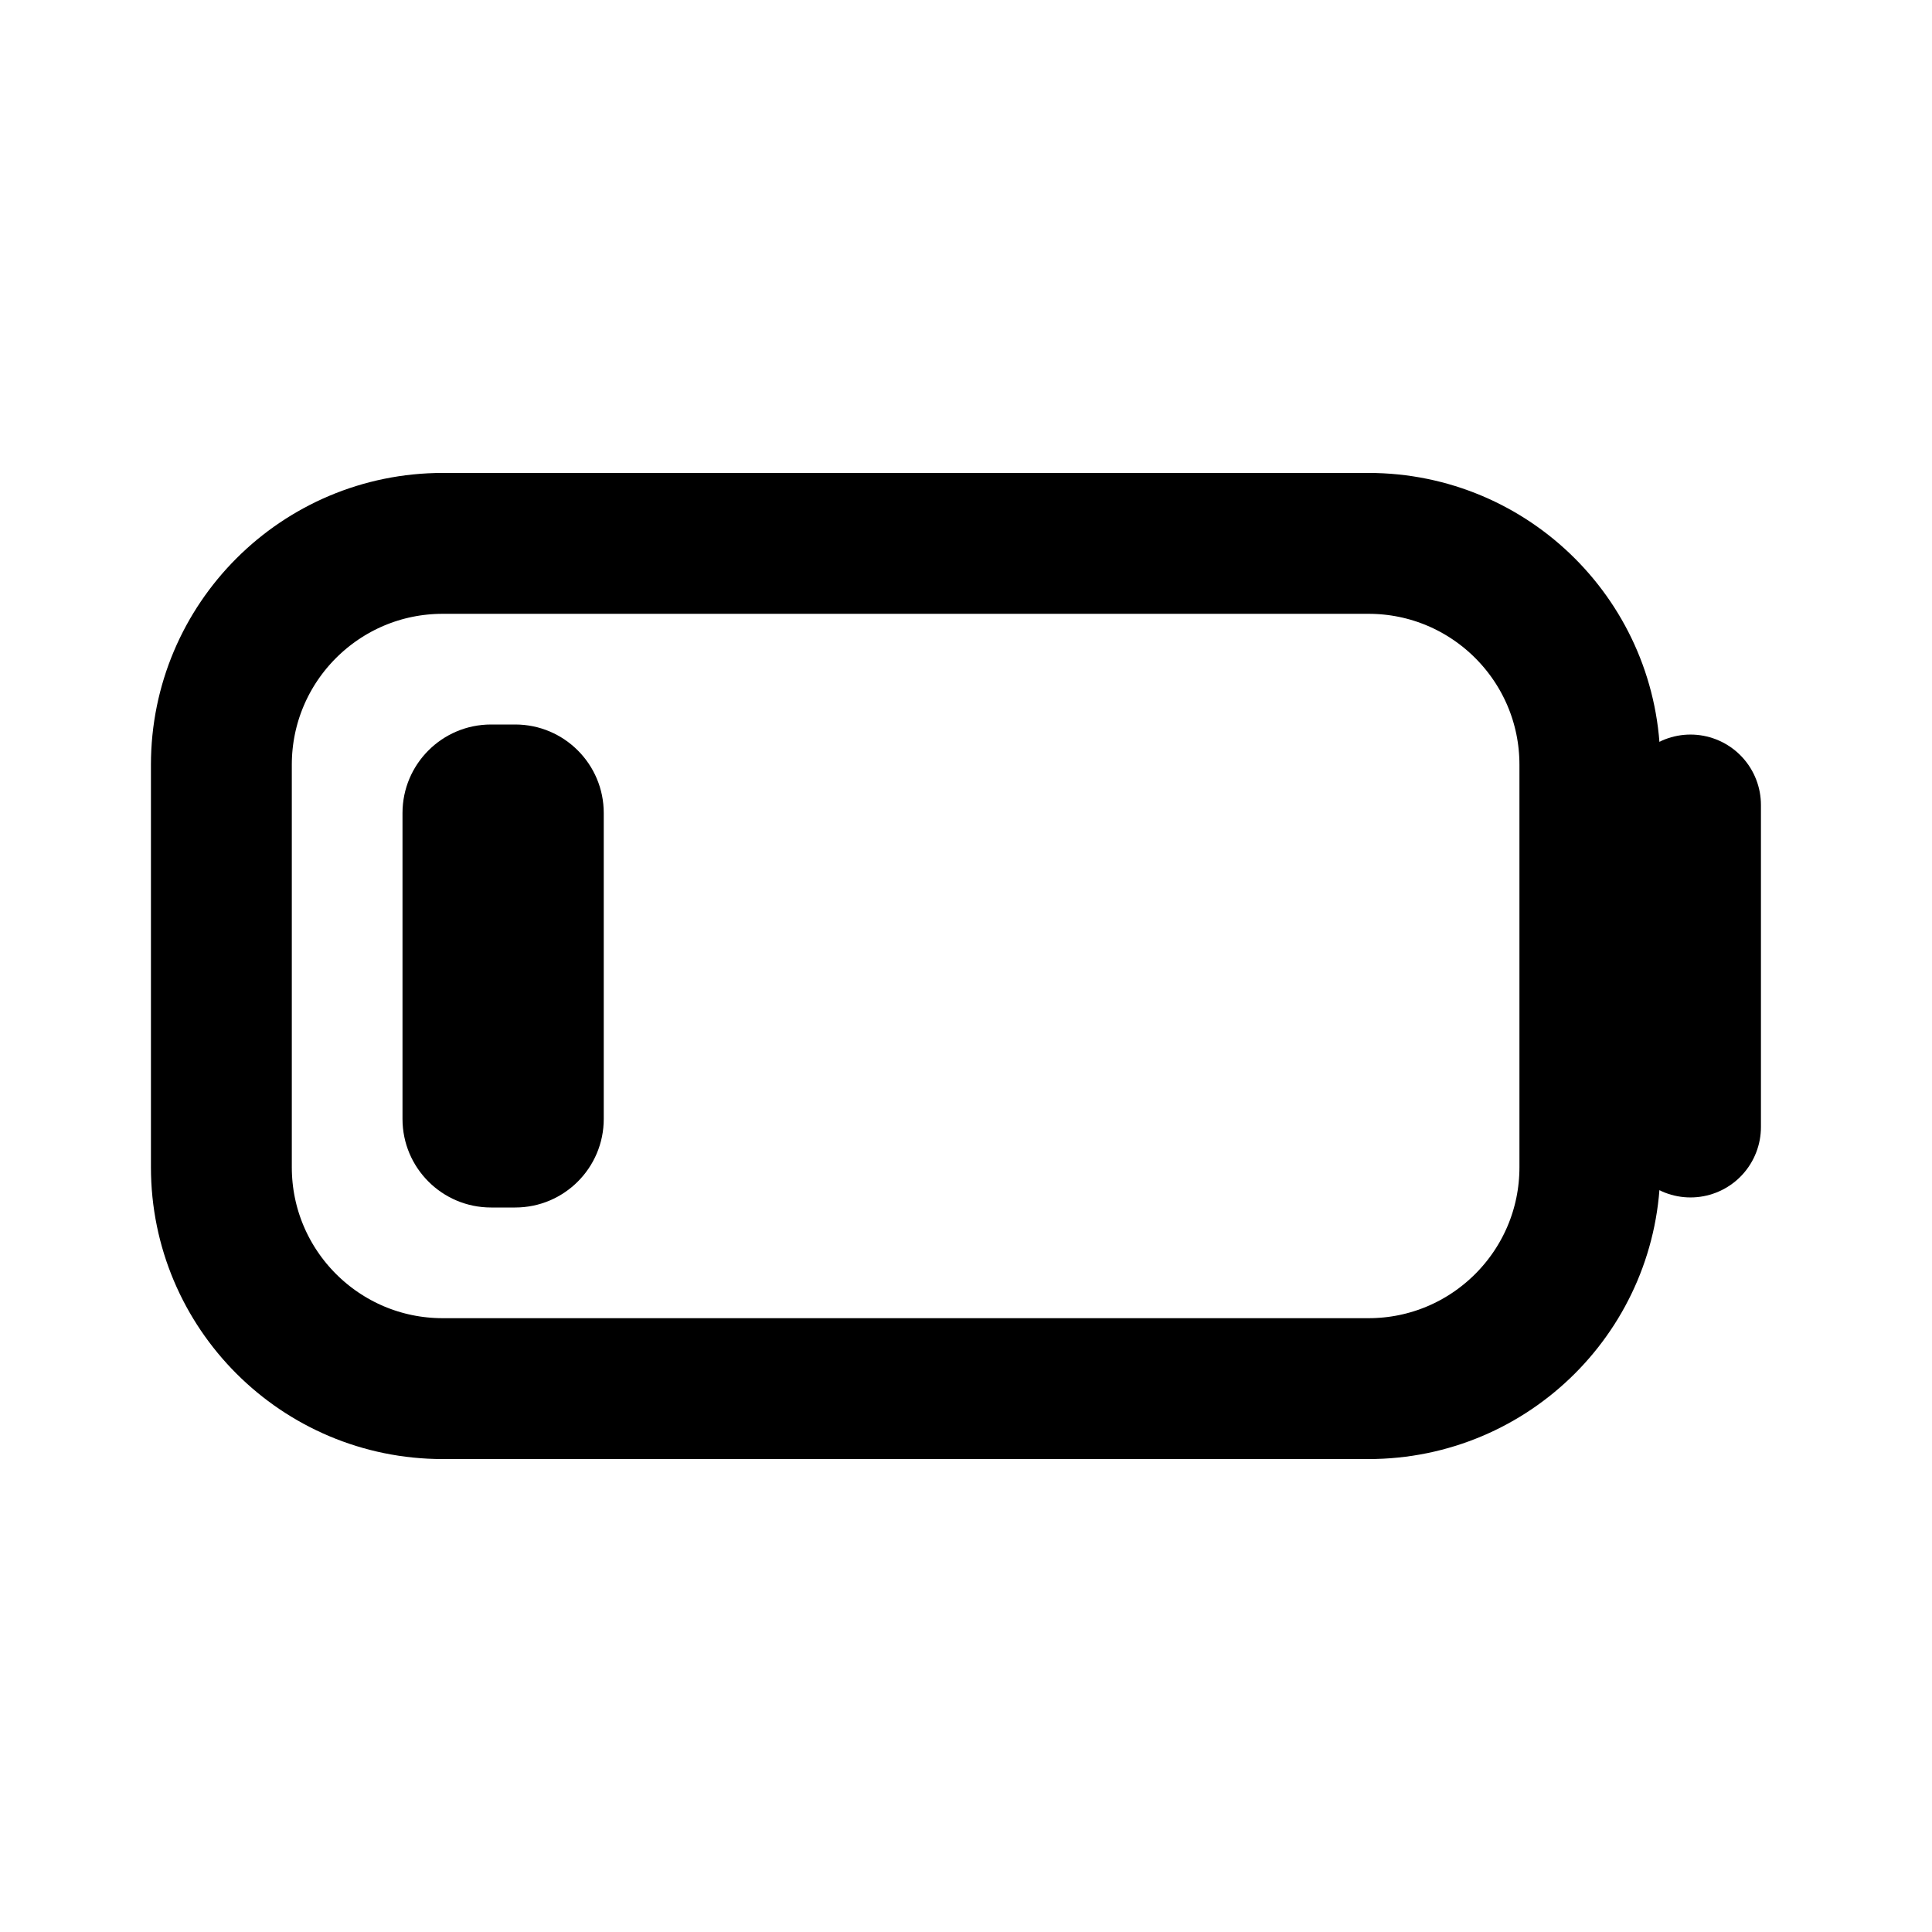
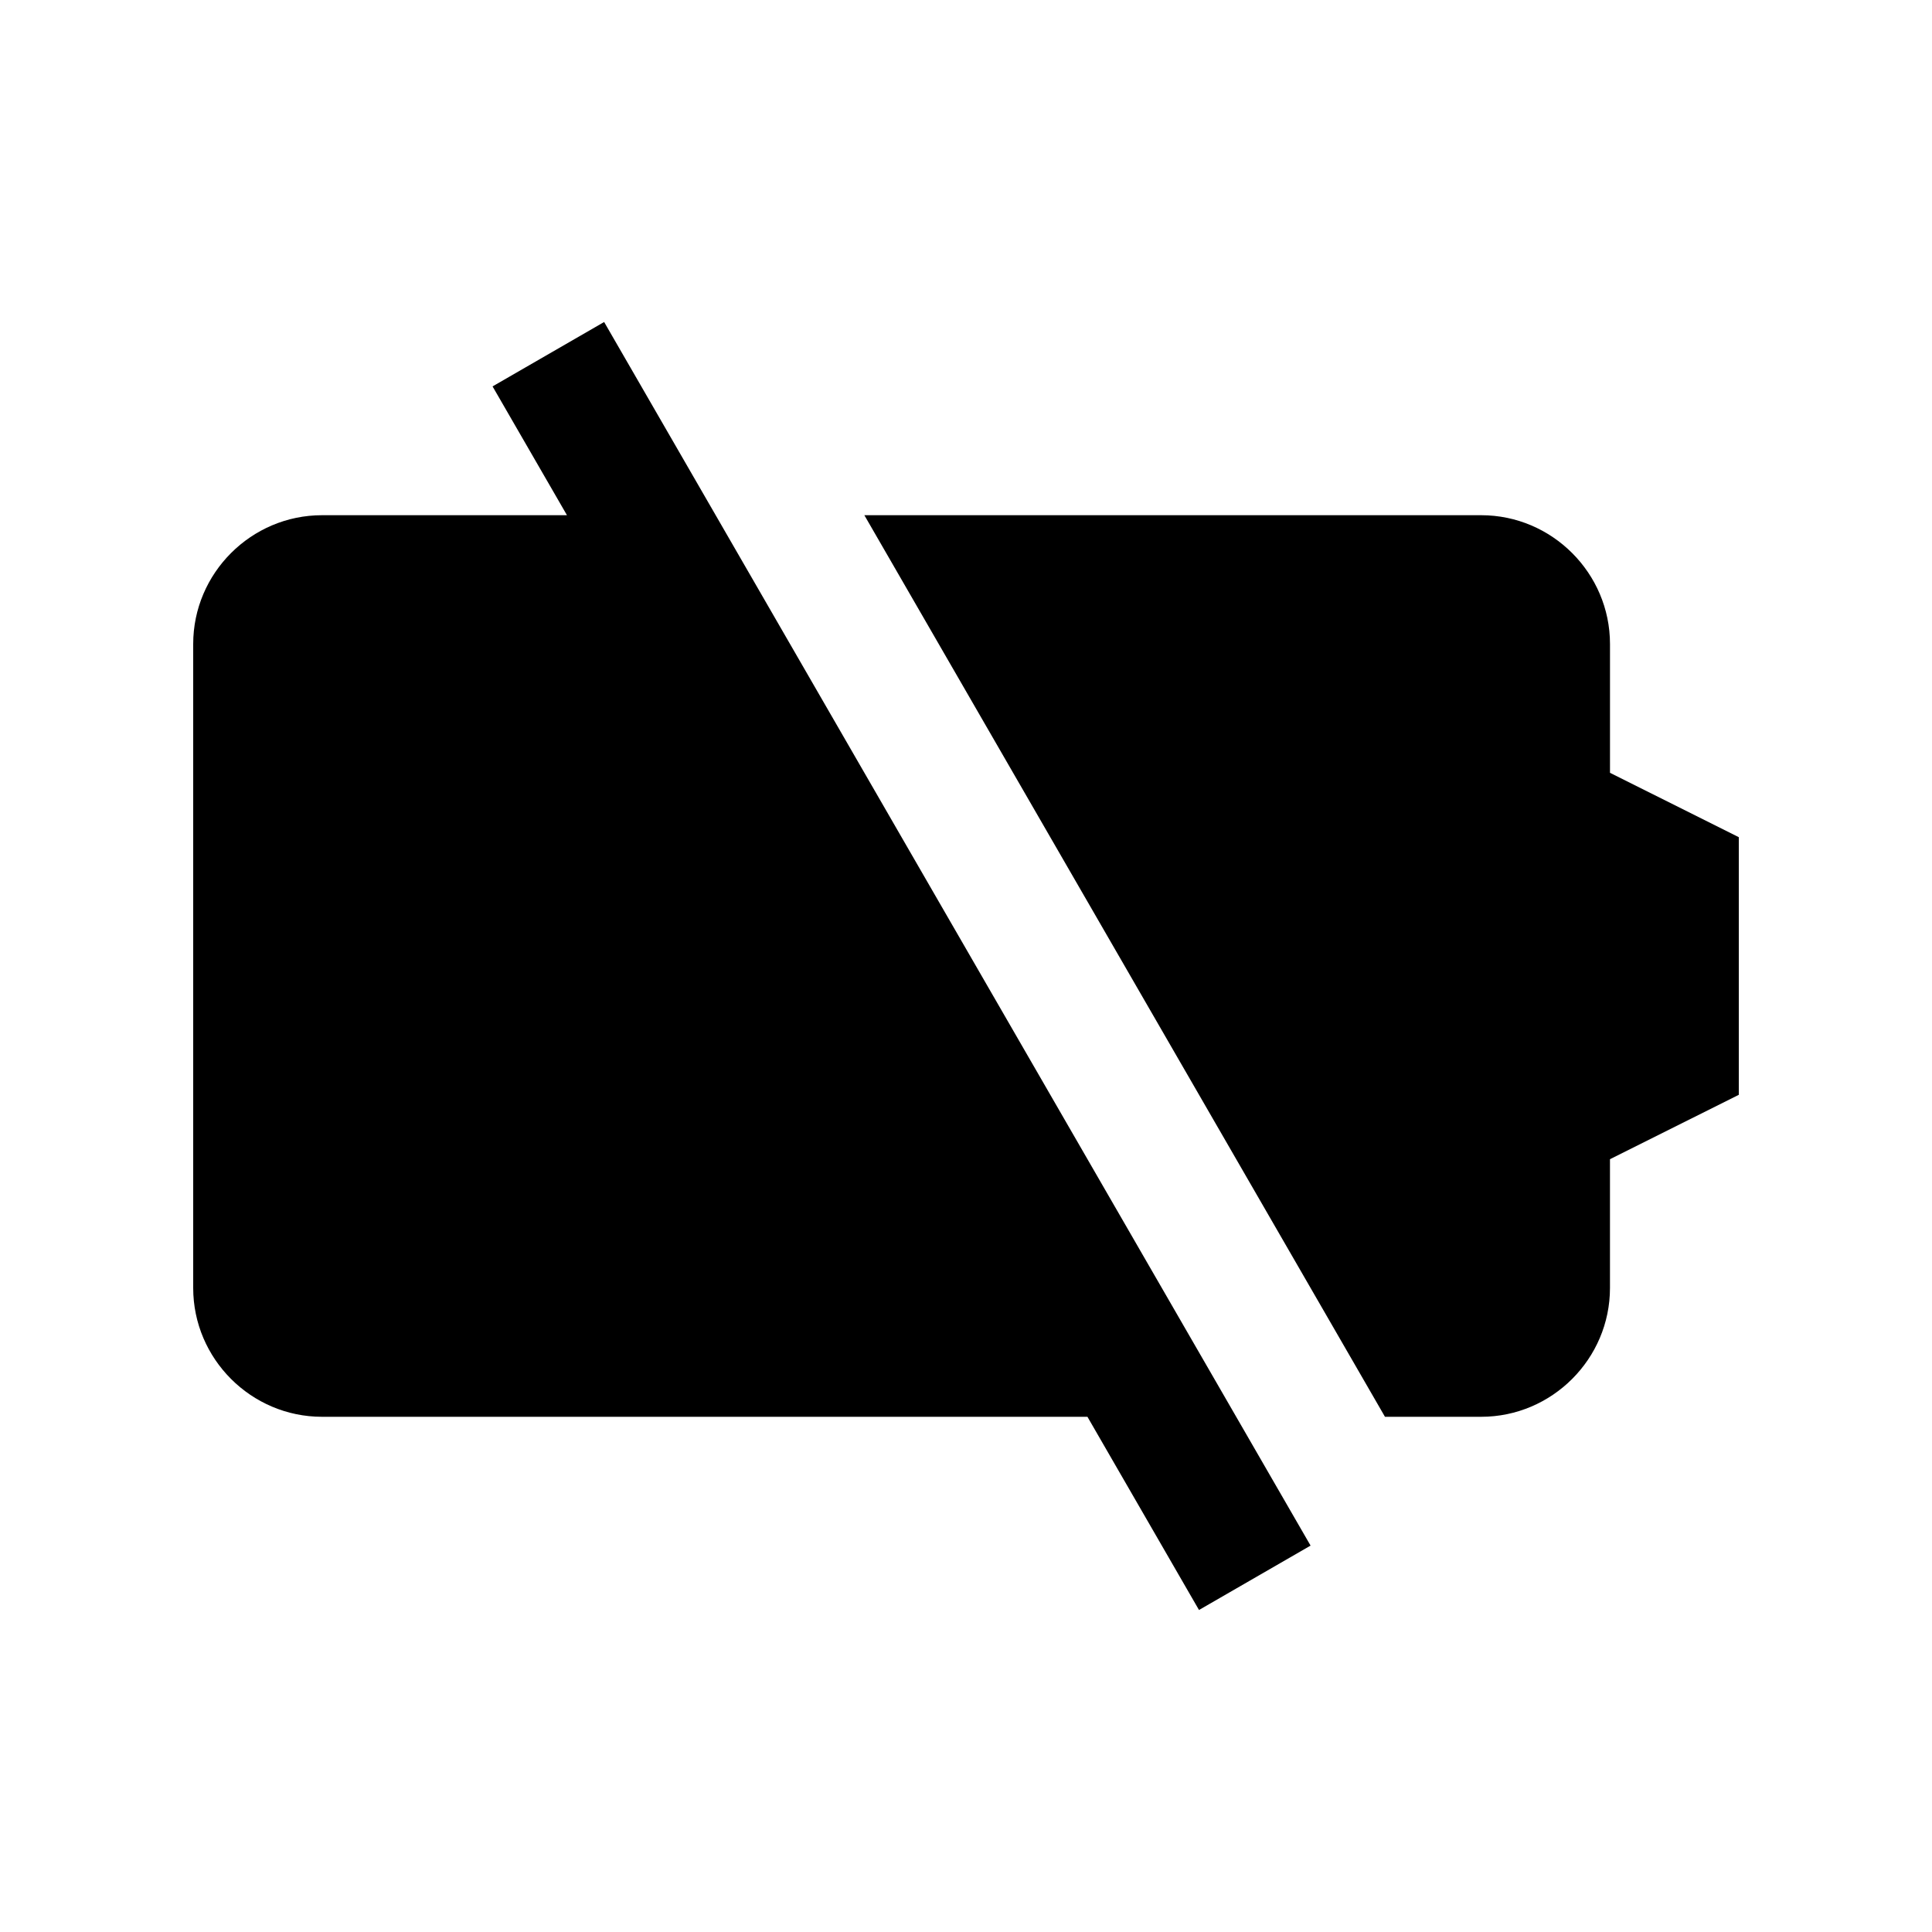
- <svg xmlns="http://www.w3.org/2000/svg" viewBox="0 0 24 24" fill="none">
-   <g stroke="currentColor" stroke-width="1.75" stroke-linecap="round" stroke-linejoin="round">
-     <rect x="2.75" y="6.75" width="17" height="10.5" rx="2.75" />
-     <path d="M21 10v4" />
-   </g>
-   <rect x="5" y="9" width="2.5" height="6" rx="1.1" fill="currentColor" />
+ <svg xmlns="http://www.w3.org/2000/svg" id="Layer_1" height="512" viewBox="0 0 100 100" width="512">
+   <path d="m90 43.333-6.667-3.333v-6.667c0-3.665-3.001-6.666-6.666-6.666h-31.928l26.947 46.666h4.98c3.665 0 6.666-3.001 6.666-6.666v-6.667l6.668-3.333z" />
+   <path d="m67.835 80-36.565-63.333-5.775 3.333 3.851 6.667h-12.679c-3.666 0-6.667 3.001-6.667 6.666v33.334c0 3.665 3.001 6.666 6.667 6.666h39.619l5.774 10z" />
</svg>
